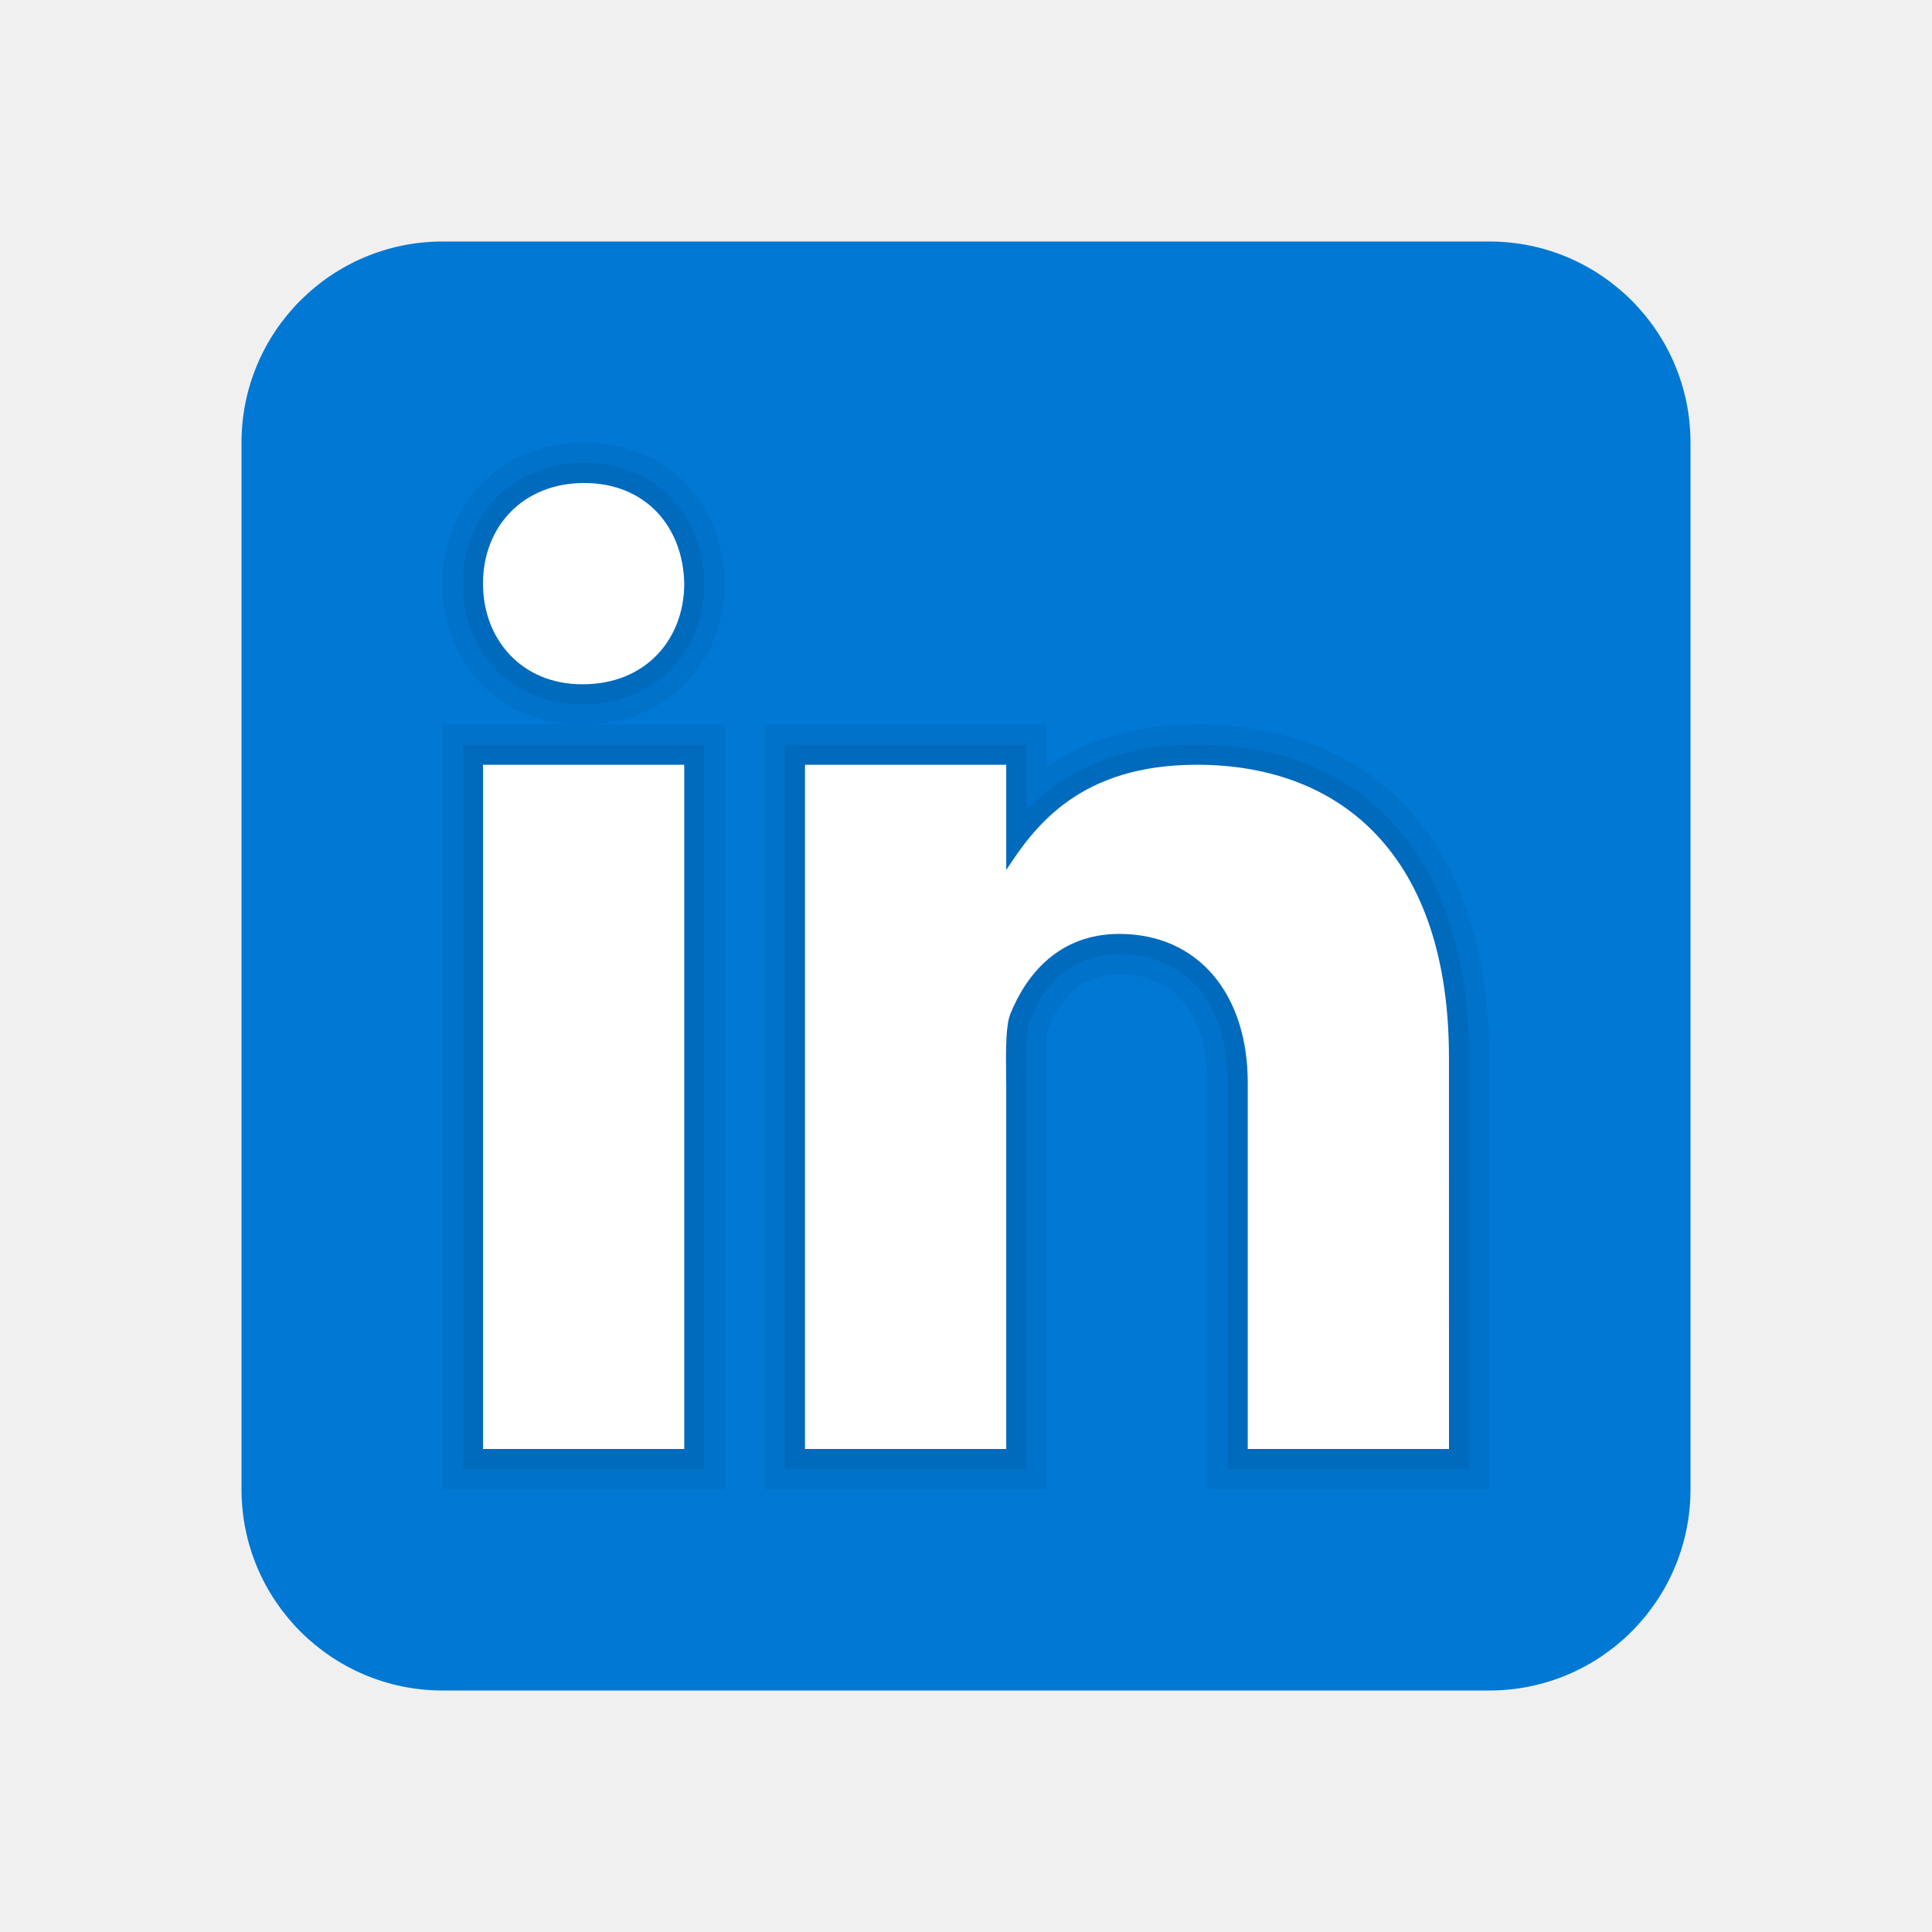
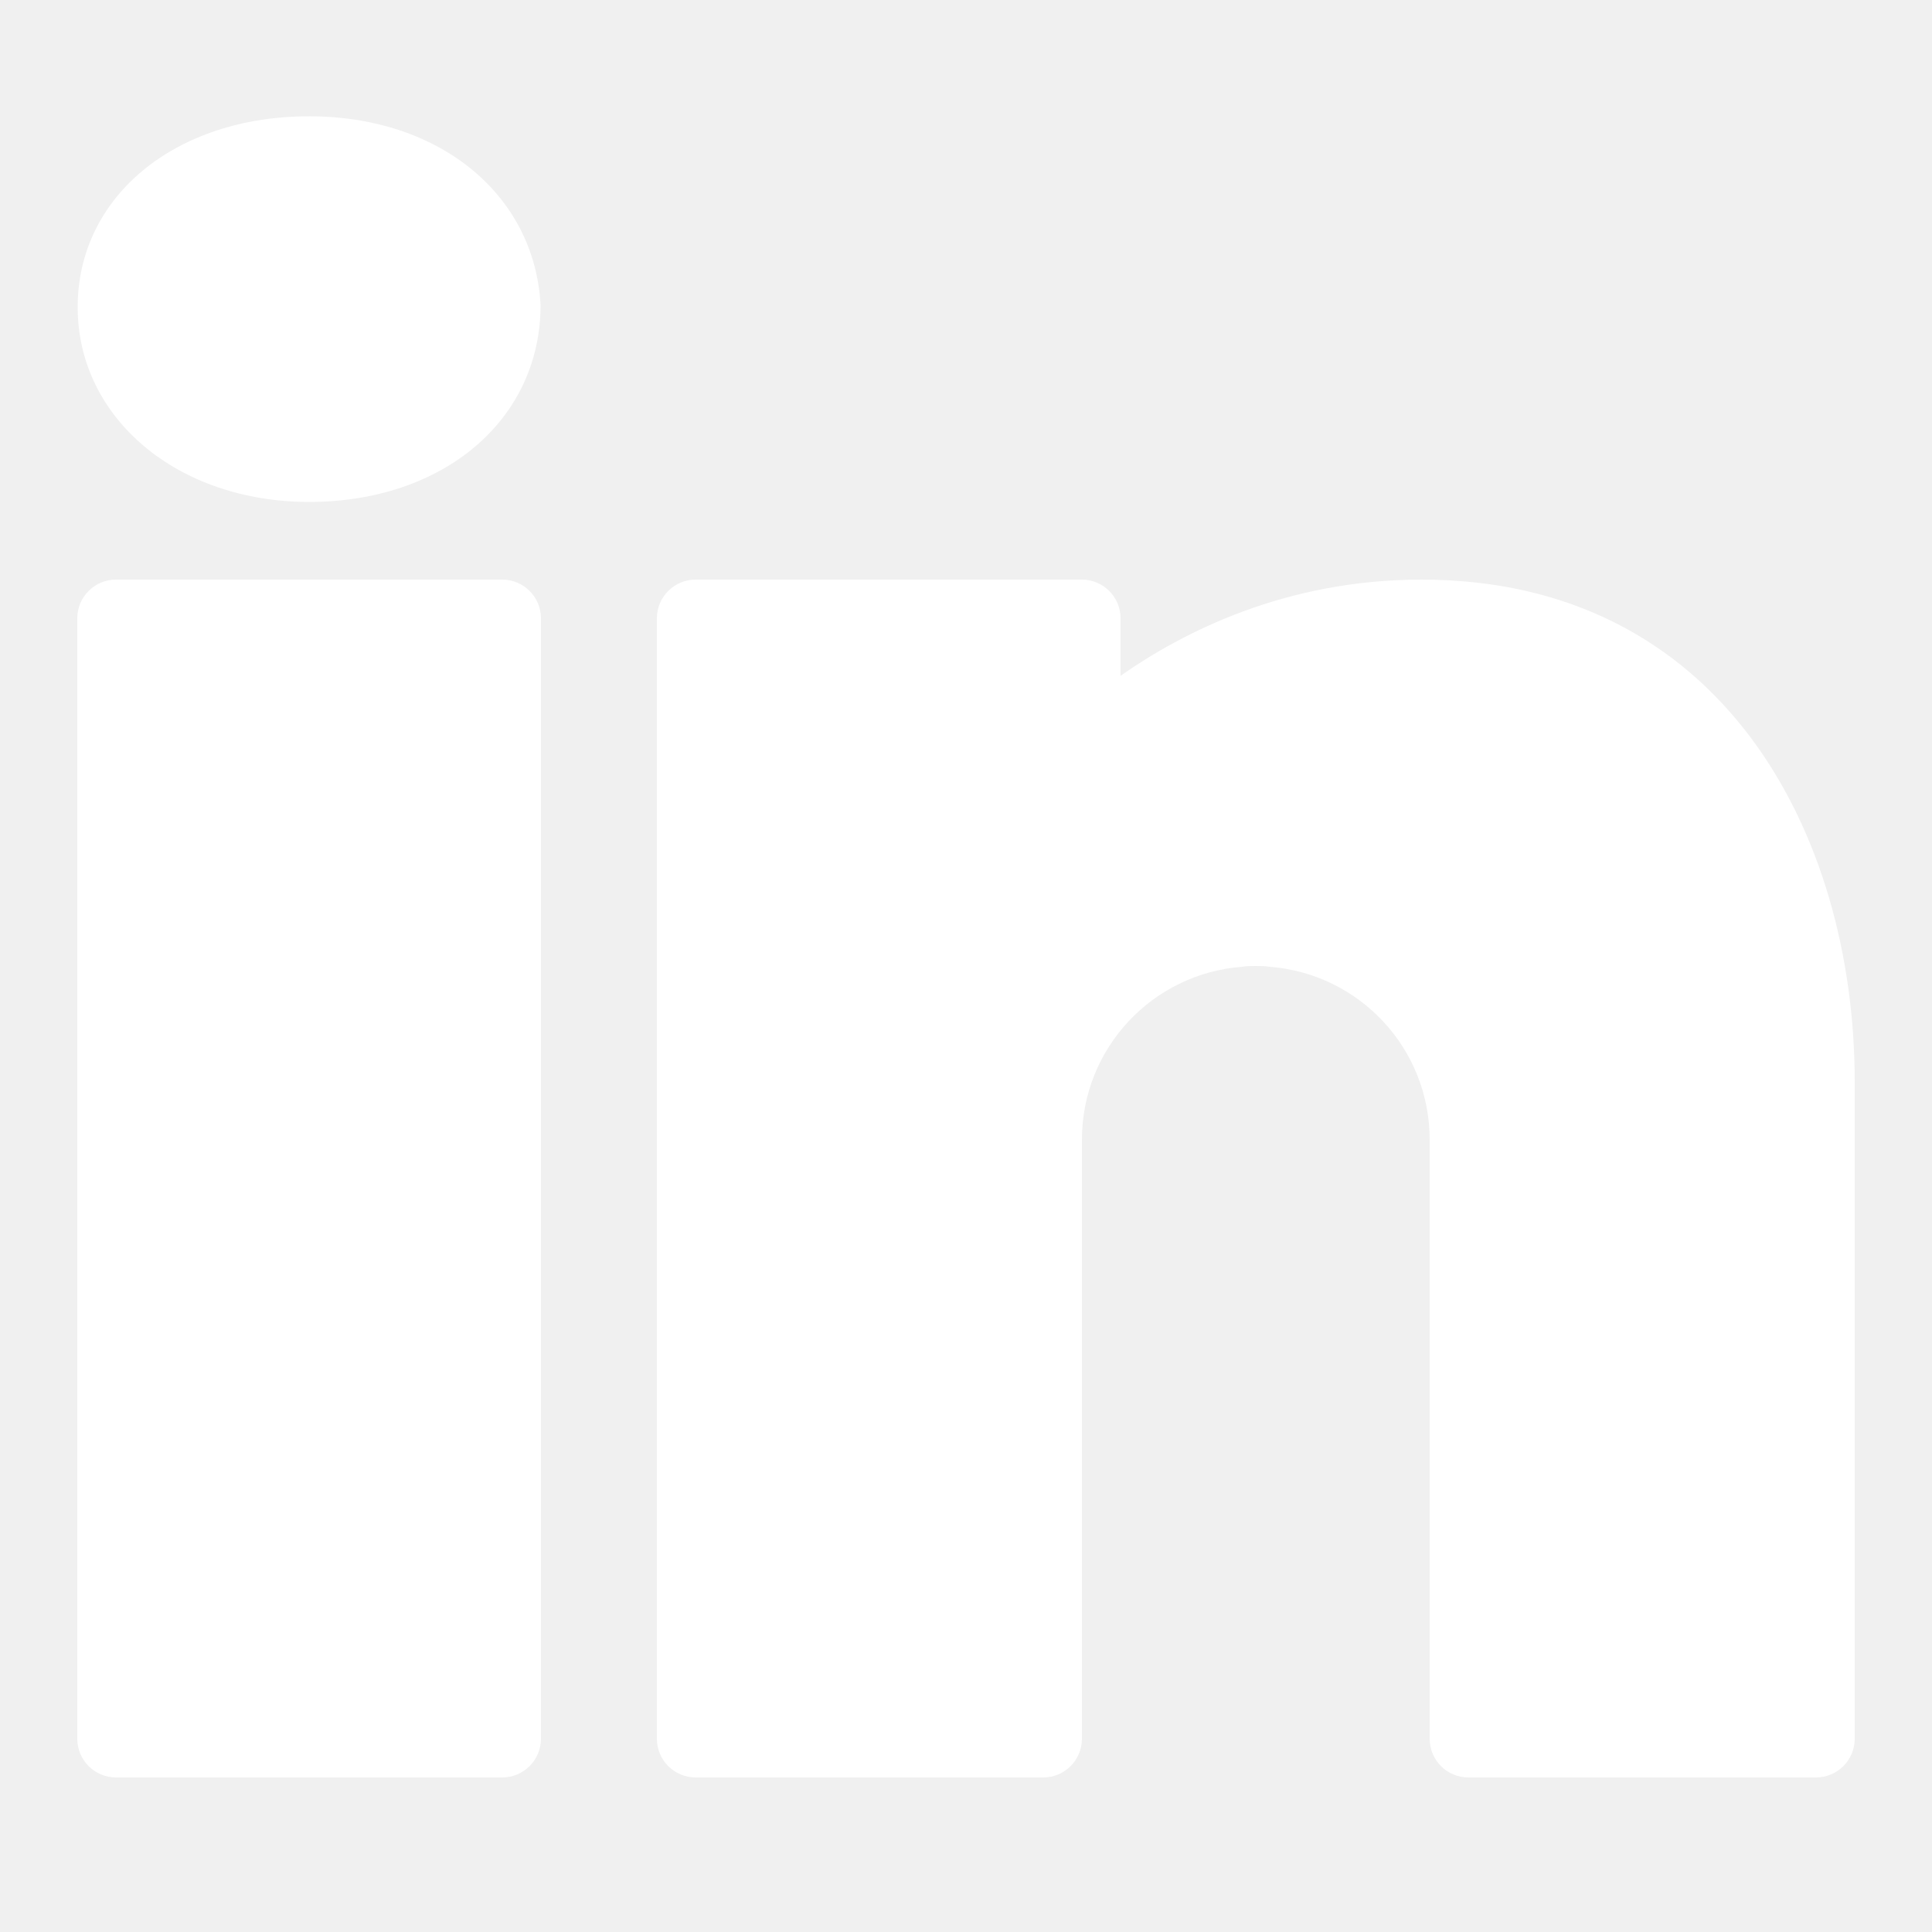
- <svg xmlns="http://www.w3.org/2000/svg" version="1.1" id="Layer_1" x="0px" y="0px" viewBox="0 0 48 48" style="enable-background:new 0 0 48 48;" xml:space="preserve">
-   <path style="fill:#0078D4;" d="M42,37c0,2.762-2.238,5-5,5H11c-2.761,0-5-2.238-5-5V11c0-2.762,2.239-5,5-5h26c2.762,0,5,2.238,5,5  V37z" />
-   <path style="opacity:0.05;" d="M30,37V26.901c0-1.689-0.819-2.698-2.192-2.698c-0.815,0-1.414,0.459-1.779,1.364  c-0.017,0.064-0.041,0.325-0.031,1.114L26,37h-7V18h7v1.061C27.022,18.356,28.275,18,29.738,18c4.547,0,7.261,3.093,7.261,8.274  L37,37H30z M11,37V18h3.457C12.454,18,11,16.528,11,14.499C11,12.472,12.478,11,14.514,11c2.012,0,3.445,1.431,3.486,3.479  C18,16.523,16.521,18,14.485,18H18v19H11z" />
-   <path style="opacity:0.07;" d="M30.5,36.5v-9.599c0-1.973-1.031-3.198-2.692-3.198c-1.295,0-1.935,0.912-2.243,1.677  c-0.082,0.199-0.071,0.989-0.067,1.326L25.5,36.5h-6v-18h6v1.638c0.795-0.823,2.075-1.638,4.238-1.638  c4.233,0,6.761,2.906,6.761,7.774L36.5,36.5H30.5z M11.5,36.5v-18h6v18H11.5z M14.457,17.5c-1.713,0-2.957-1.262-2.957-3.001  c0-1.738,1.268-2.999,3.014-2.999c1.724,0,2.951,1.229,2.986,2.989c0,1.749-1.268,3.011-3.015,3.011H14.457z" />
-   <path style="fill:#FFFFFF;" d="M12,19h5v17h-5V19z M14.485,17h-0.028C12.965,17,12,15.888,12,14.499C12,13.08,12.995,12,14.514,12  c1.521,0,2.458,1.08,2.486,2.499C17,15.887,16.035,17,14.485,17z M36,36h-5v-9.099c0-2.198-1.225-3.698-3.192-3.698  c-1.501,0-2.313,1.012-2.707,1.99C24.957,25.543,25,26.511,25,27v9h-5V19h5v2.616C25.721,20.5,26.85,19,29.738,19  c3.578,0,6.261,2.25,6.261,7.274L36,36L36,36z" />
+ <svg xmlns="http://www.w3.org/2000/svg" x="0px" y="0px" width="100" height="100" viewBox="0,0,256,256">
+   <g fill="#ffffff" fill-rule="nonzero" stroke="none" stroke-width="1" stroke-linecap="butt" stroke-linejoin="miter" stroke-miterlimit="10" stroke-dasharray="" stroke-dashoffset="0" font-family="none" font-weight="none" font-size="none" text-anchor="none" style="mix-blend-mode: normal">
+     <g transform="scale(5.12,5.12)">
+       <path d="M8,3.01c-3.47,0 -5.99,2.079 -5.99,4.939c0,2.87 2.58,5.041 5.99,5.041c3.47,0 5.99,-2.12 5.99,-5.1c-0.16,-2.87 -2.63,-4.881 -5.99,-4.881zM3,15c-0.55,0 -1,0.45 -1,1v29c0,0.55 0.45,1 1,1h10c0.55,0 1,-0.45 1,-1v-29c0,-0.55 -0.45,-1 -1,-1zM18,15c-0.55,0 -1,0.45 -1,1v29c0,0.55 0.45,1 1,1h9c0.552,0 1,-0.448 1,-1v-15v-0.25v-0.25c0,-2.37 1.821,-4.3 4.141,-4.48c0.12,-0.02 0.239,-0.02 0.359,-0.02c0.12,0 0.239,-0 0.359,0.02c2.32,0.18 4.141,2.11 4.141,4.48v15.5c0,0.552 0.448,1 1,1h9c0.55,0 1,-0.45 1,-1v-17c0,-6.47 -3.471,-13 -11.211,-13c-3.52,0 -6.179,1.36 -7.789,2.49v-1.49c0,-0.55 -0.45,-1 -1,-1z" />
+     </g>
+   </g>
</svg>
